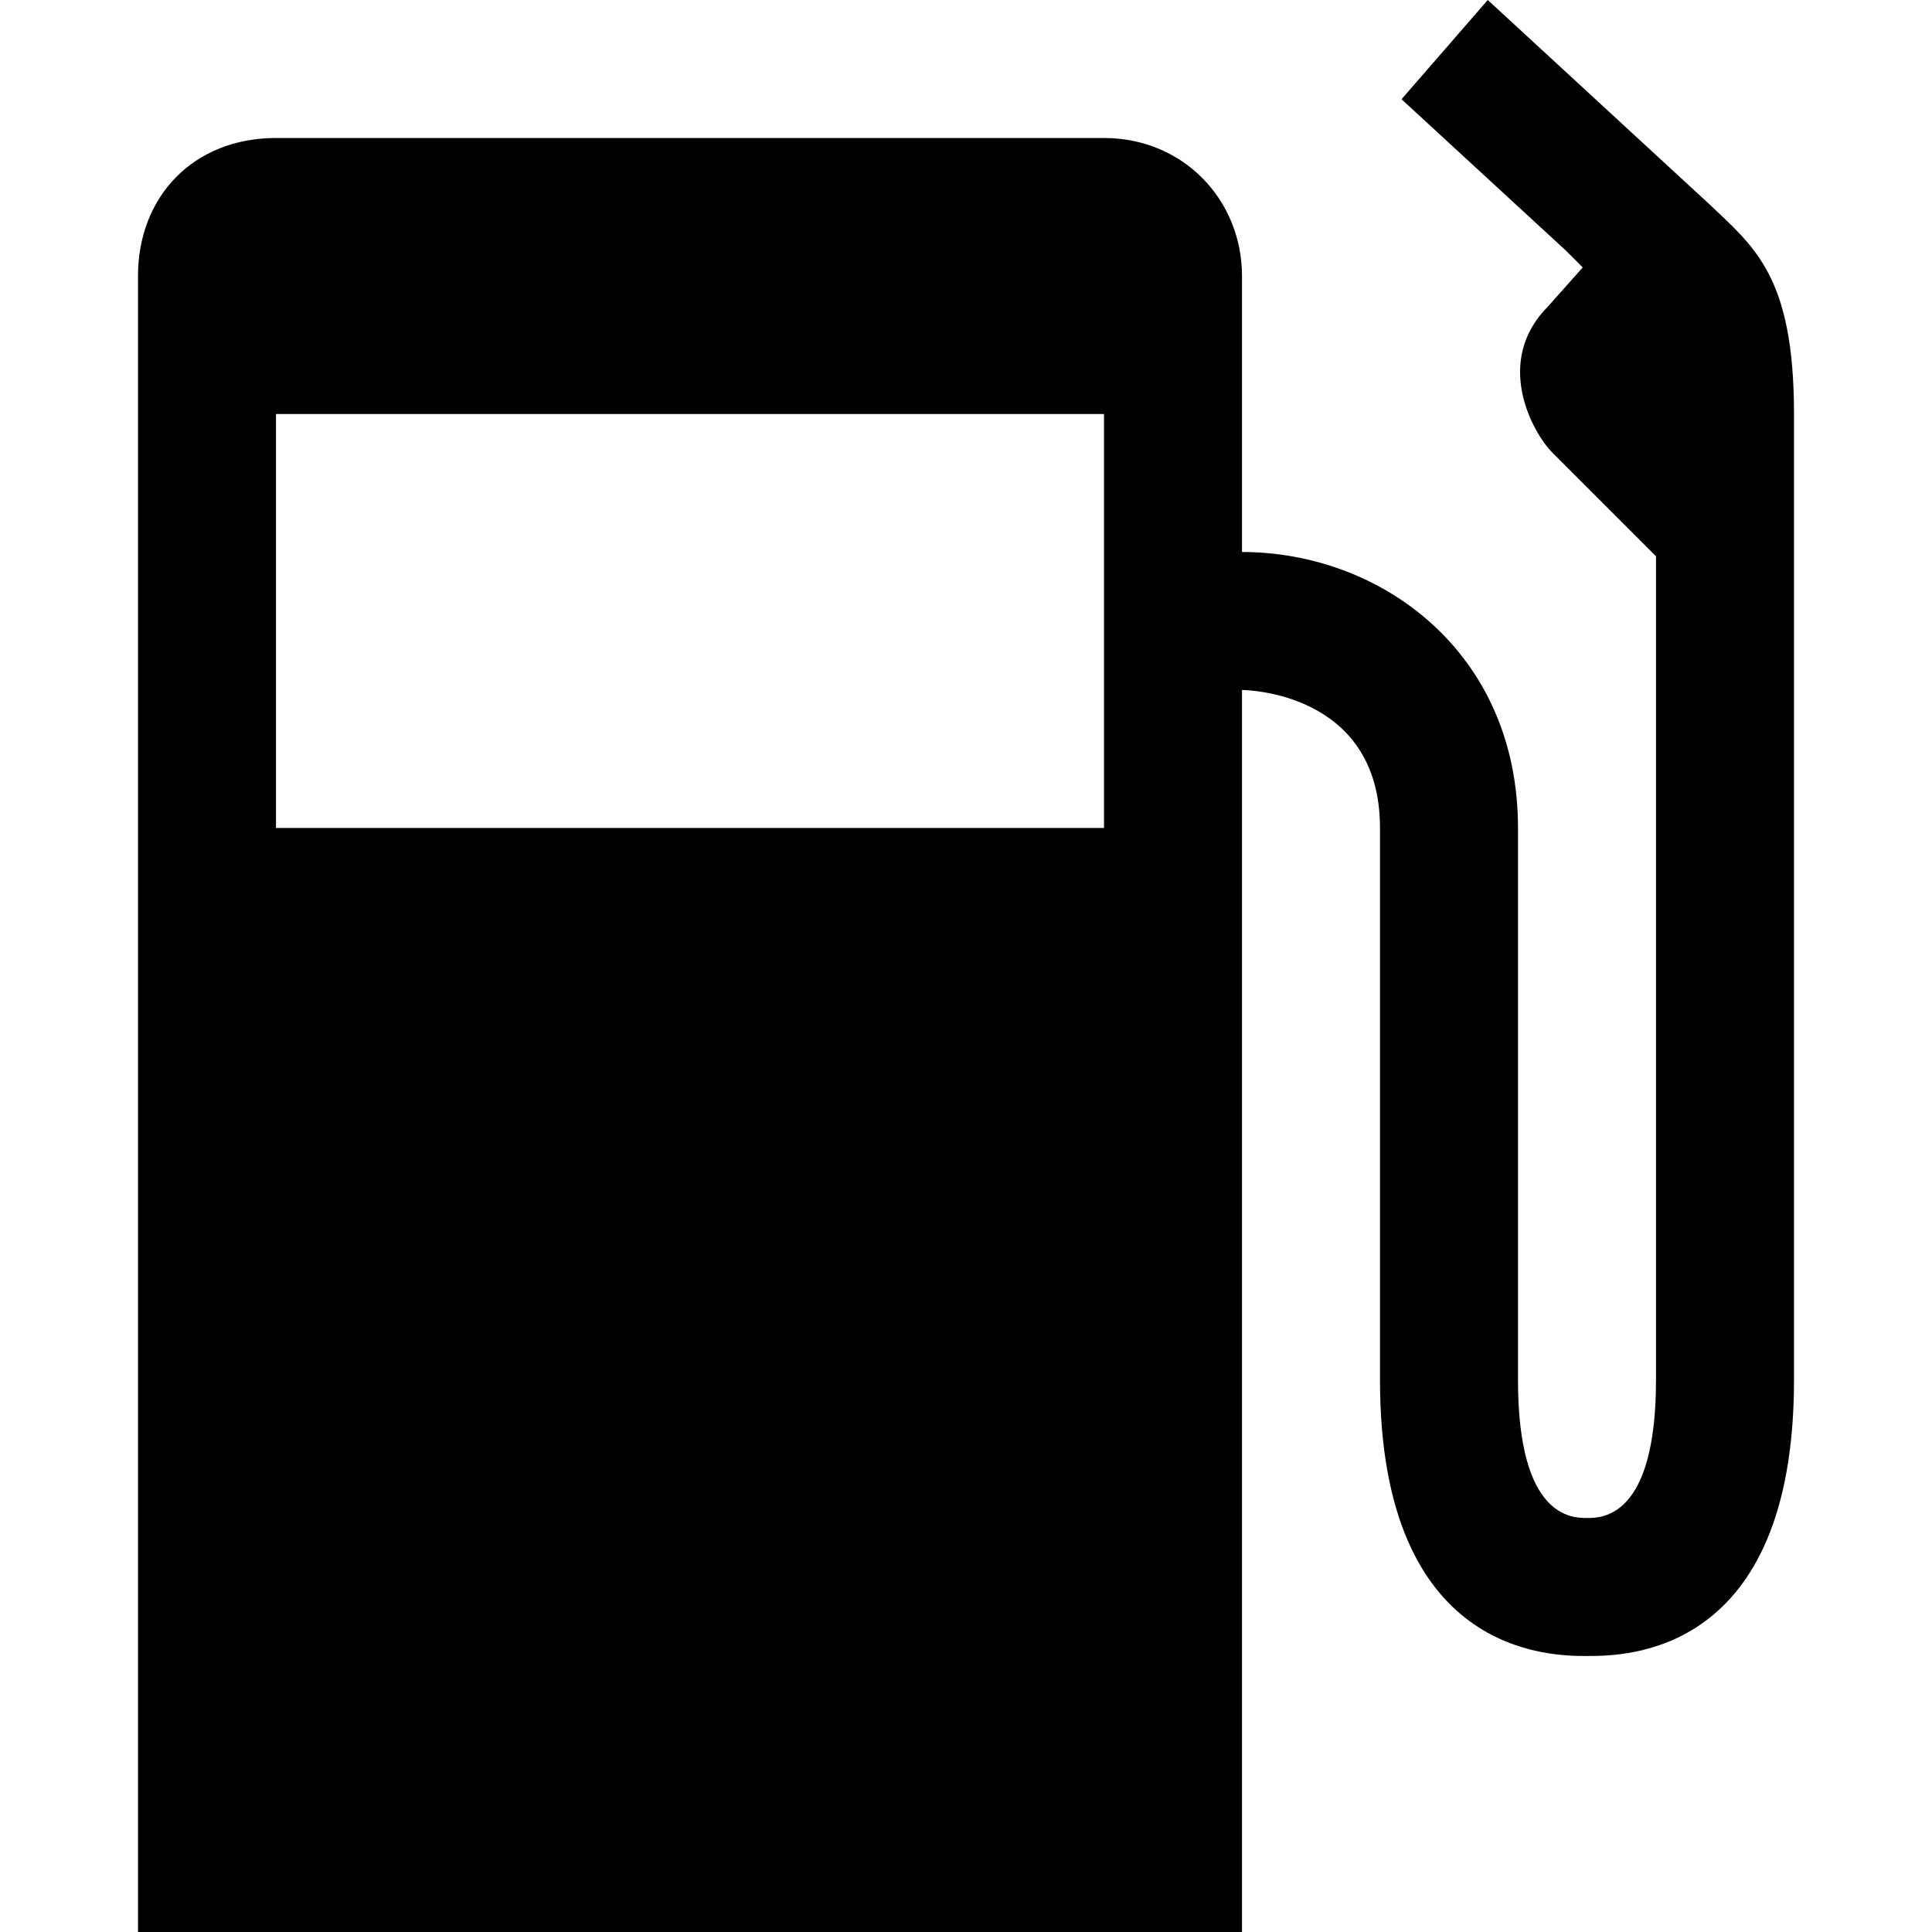
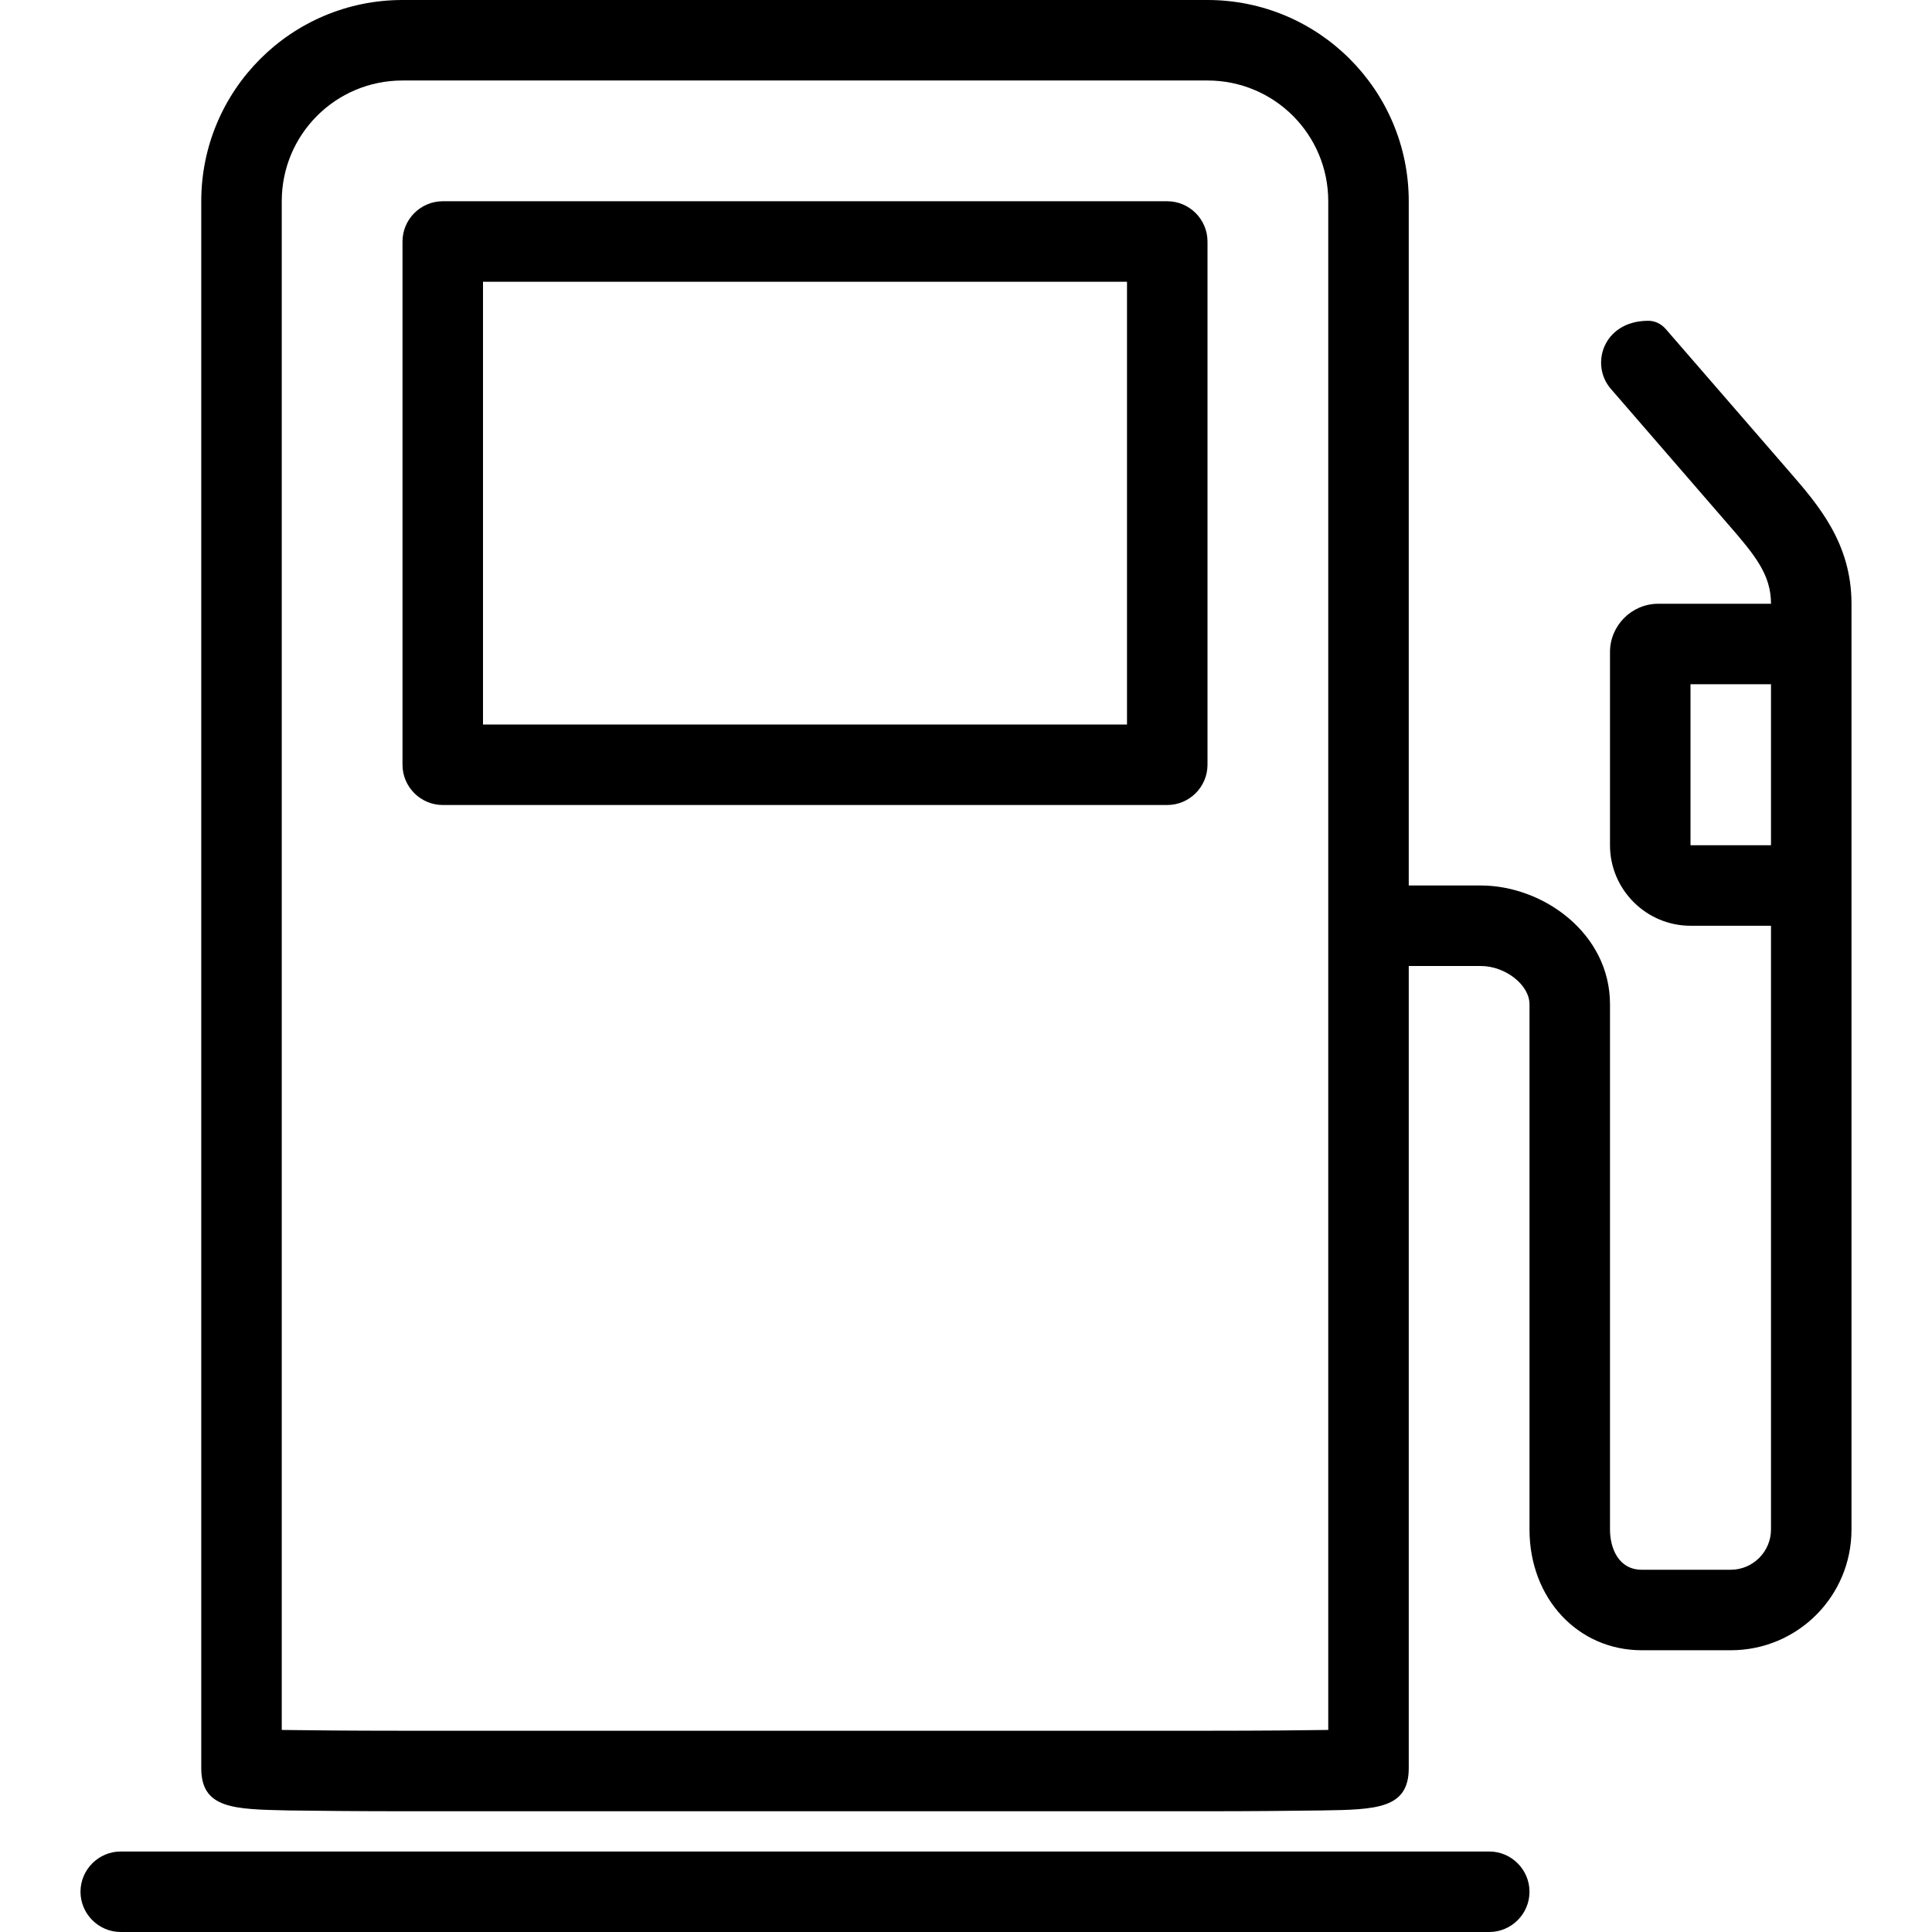
- <svg xmlns="http://www.w3.org/2000/svg" version="1.1" width="100%" height="100%" viewBox="0 0 14 14" id="svg2">
-   <defs id="defs6" />
-   <rect width="14" height="14" x="0" y="0" id="canvas" style="fill:none;stroke:none;visibility:hidden" />
-   <path d="m 10.781,0 -0.625,0.719 1.188,1.094 c 0.036,0.036 0.086,0.085 0.125,0.125 l -0.25,0.281 C 10.819,2.619 11.106,3.137 11.25,3.281 L 12,4.031 12,10 c 0,1 -0.392,1 -0.5,1 C 11.392,11 11,11 11,10 L 11,6 C 11,4.719 10,4 9,4 L 9,2 C 9,1.449 8.575,1 8,1 L 2,1 C 1.401,1 1,1.425 1,2 l 0,12 8,0 0,-9 c 0,0 1,0 1,1 l 0,4 c 0,2 1.24,2 1.5,2 0.276,0 1.5,0 1.5,-2 L 13,3 C 13,2 12.714,1.791 12.375,1.469 L 10.781,0 z M 2,3 8,3 8,6 2,6 2,3 z" id="fuel" style="fill:#000000;fill-opacity:1;stroke:none" />
+ <svg xmlns="http://www.w3.org/2000/svg" version="1.1" id="Layer_1" x="0px" y="0px" viewBox="0 0 512 512" style="enable-background:new 0 0 512 512;" xml:space="preserve">
+   <g>
+     <g>
+       <g>
+         <path d="M309.333,53.333h-192c-5.867,0-10.667,4.8-10.667,10.667v138.667c0,5.867,4.8,10.667,10.667,10.667h192     c5.867,0,10.667-4.8,10.667-10.667V64C320,58.133,315.2,53.333,309.333,53.333z M298.667,192H128V74.667h170.667V192z" />
+         <path d="M394.667,490.667H32c-5.867,0-10.667,4.8-10.667,10.667C21.333,507.2,26.133,512,32,512h362.667     c5.867,0,10.667-4.8,10.667-10.667C405.333,495.467,400.533,490.667,394.667,490.667z" />
+         <path d="M474.133,124.907l-32.64-37.653c-1.28-1.493-3.093-2.347-5.013-2.24c-11.627,0.213-15.147,11.627-9.6,18.027l31.04,35.84     c7.253,8.32,11.413,13.44,11.413,21.12h-29.867c-7.04,0-12.8,5.76-12.8,12.8V224c0,11.733,9.6,21.333,21.333,21.333h21.333v160     c0,5.867-4.8,10.667-10.667,10.667h-23.573c-6.187,0-8.427-5.76-8.427-10.667v-139.2c0-18.773-17.707-31.467-34.24-31.467     h-19.093V53.333C373.333,23.893,349.44,0,320,0H106.667c-29.44,0-53.333,23.893-53.333,53.333v415.253     c0,10.773,8.64,10.88,23.04,11.2c7.787,0.107,18.56,0.213,30.293,0.213H320c11.84,0,22.507-0.107,30.293-0.213     c14.4-0.213,23.04-0.427,23.04-11.2V256h19.093c6.507,0,12.907,5.013,12.907,10.133v139.2c0,18.24,12.8,32,29.76,32h23.573     c17.707,0,32-14.293,32-32V160C490.667,144,481.92,133.867,474.133,124.907z M352,458.453c-7.04,0.107-17.813,0.213-32,0.213     H106.667c-14.187,0-24.96-0.107-32-0.213V53.333c0-17.707,14.293-32,32-32H320c17.707,0,32,14.293,32,32V458.453z M469.333,224     H448v-42.667h21.333V224z" />
+       </g>
+     </g>
+   </g>
+   <g>
+ </g>
+   <g>
+ </g>
+   <g>
+ </g>
+   <g>
+ </g>
+   <g>
+ </g>
+   <g>
+ </g>
+   <g>
+ </g>
+   <g>
+ </g>
+   <g>
+ </g>
+   <g>
+ </g>
+   <g>
+ </g>
+   <g>
+ </g>
+   <g>
+ </g>
+   <g>
+ </g>
+   <g>
+ </g>
</svg>
